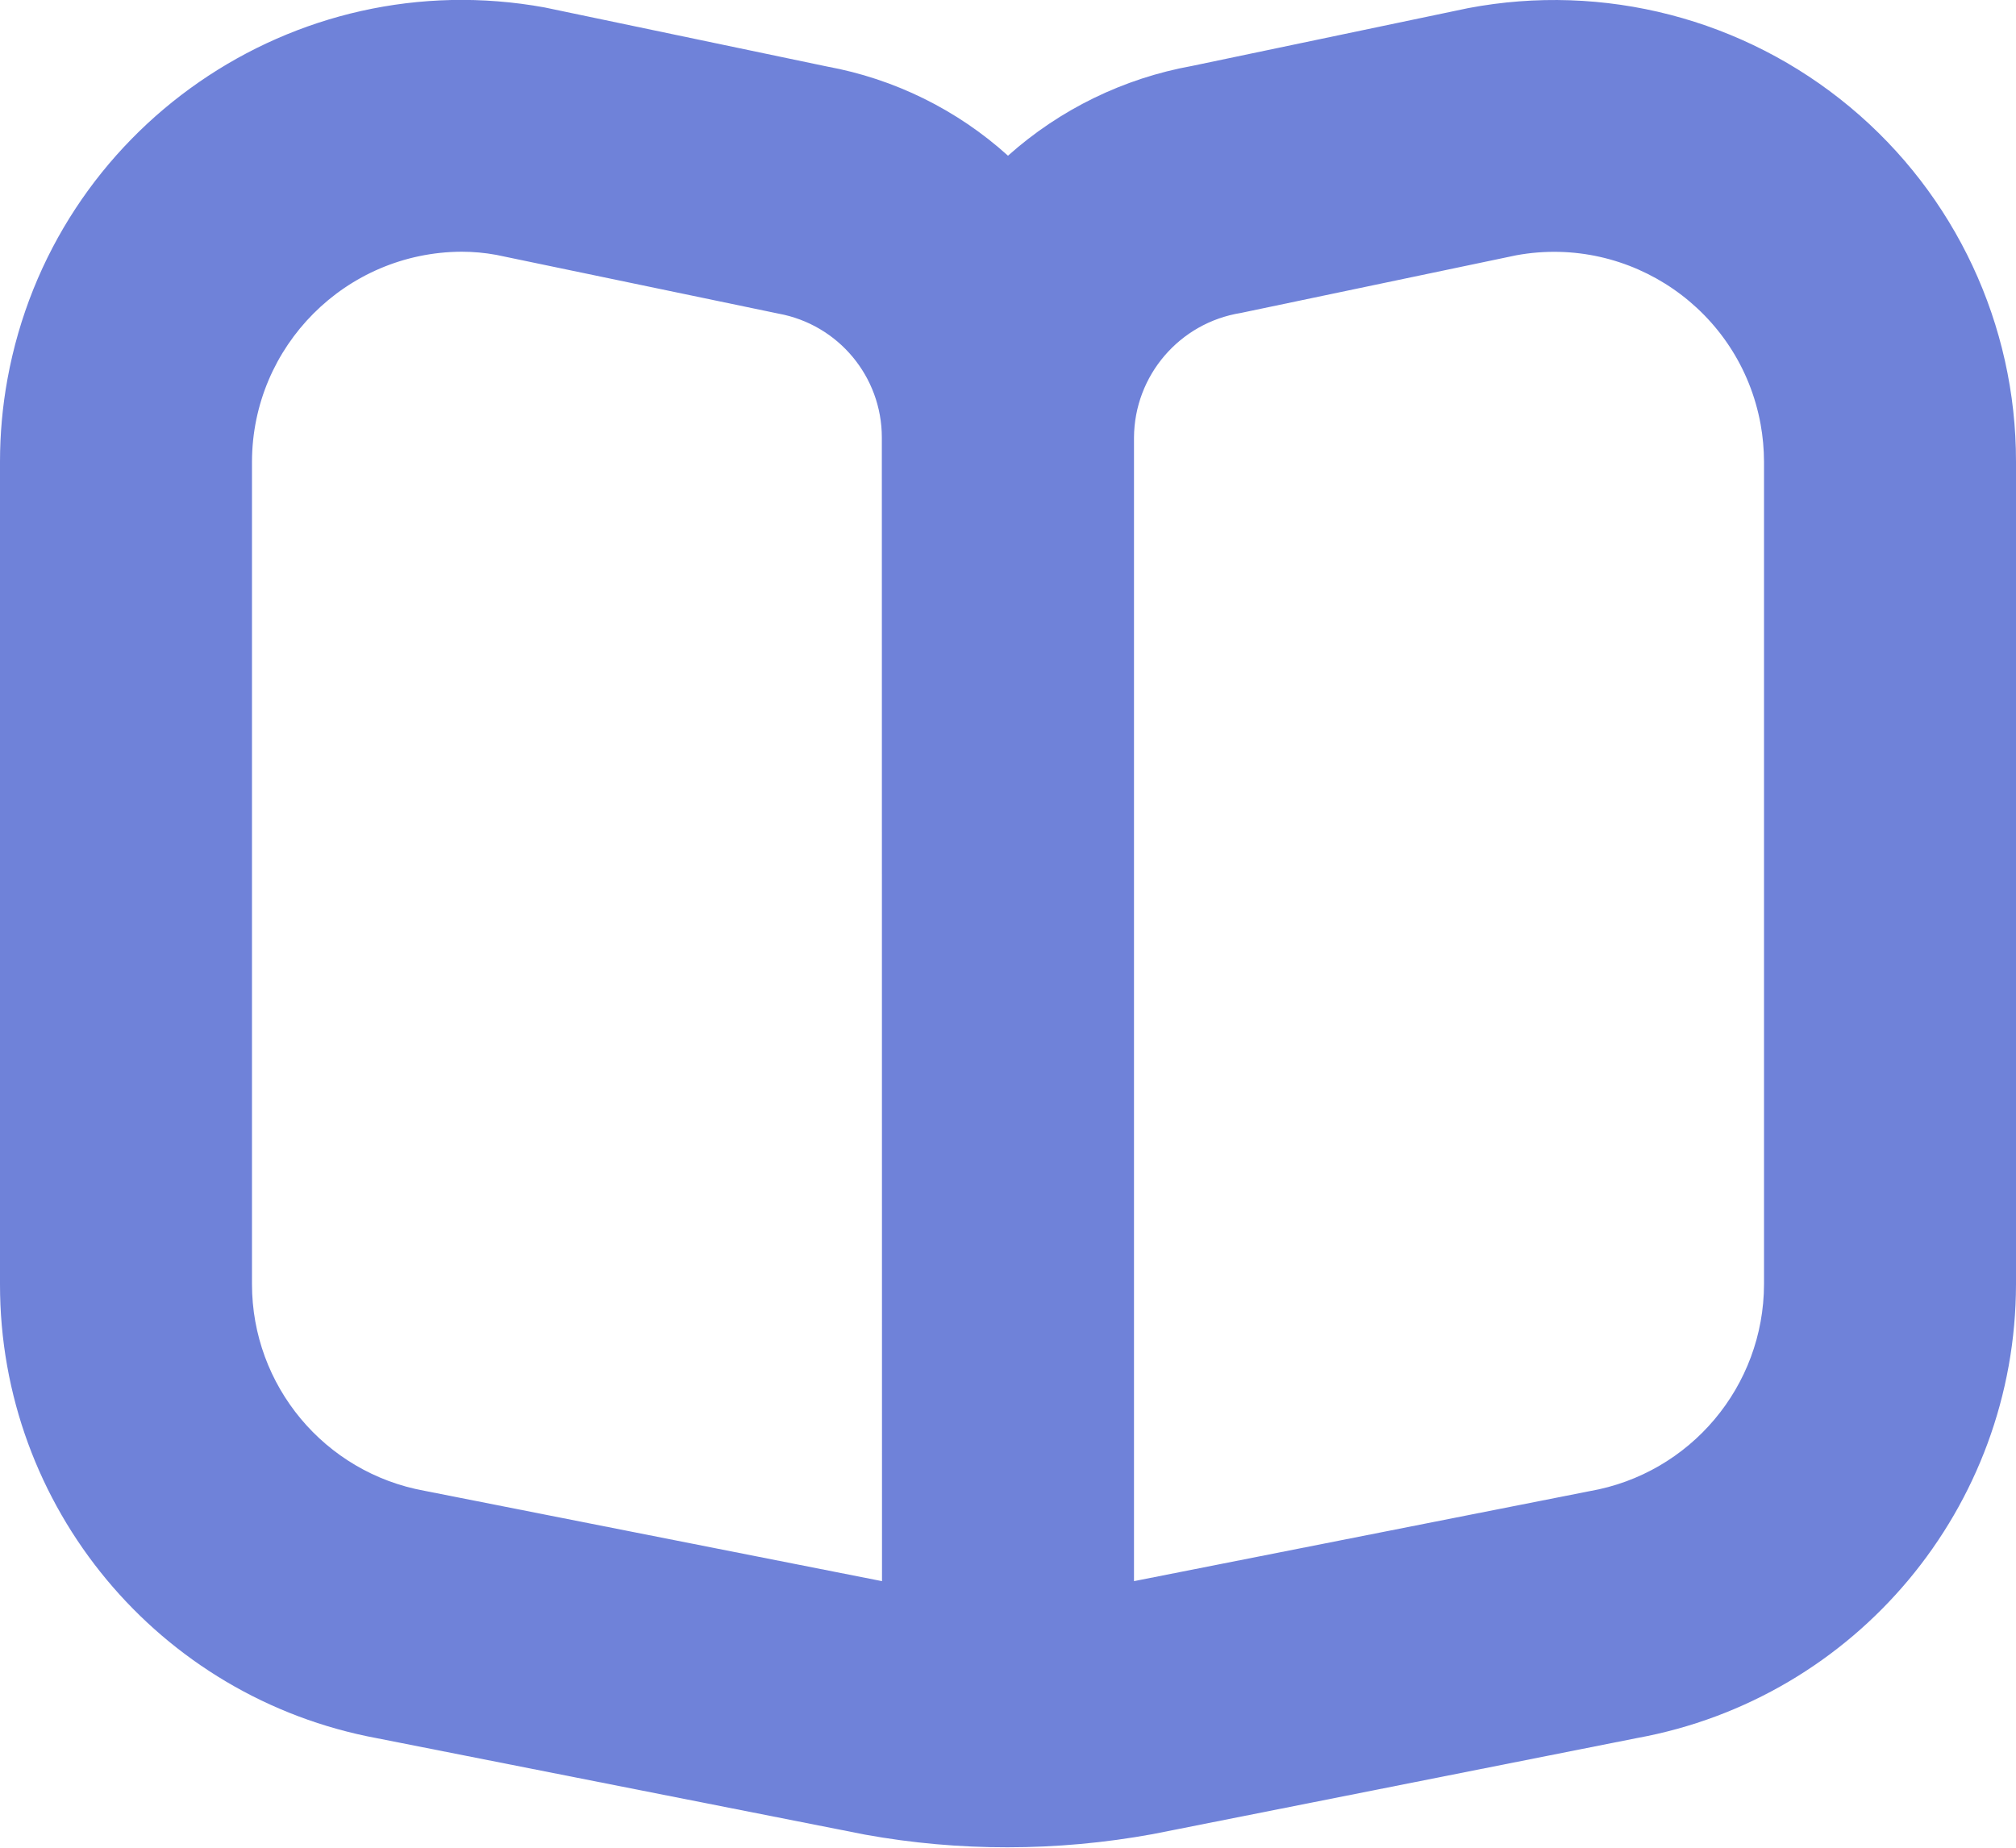
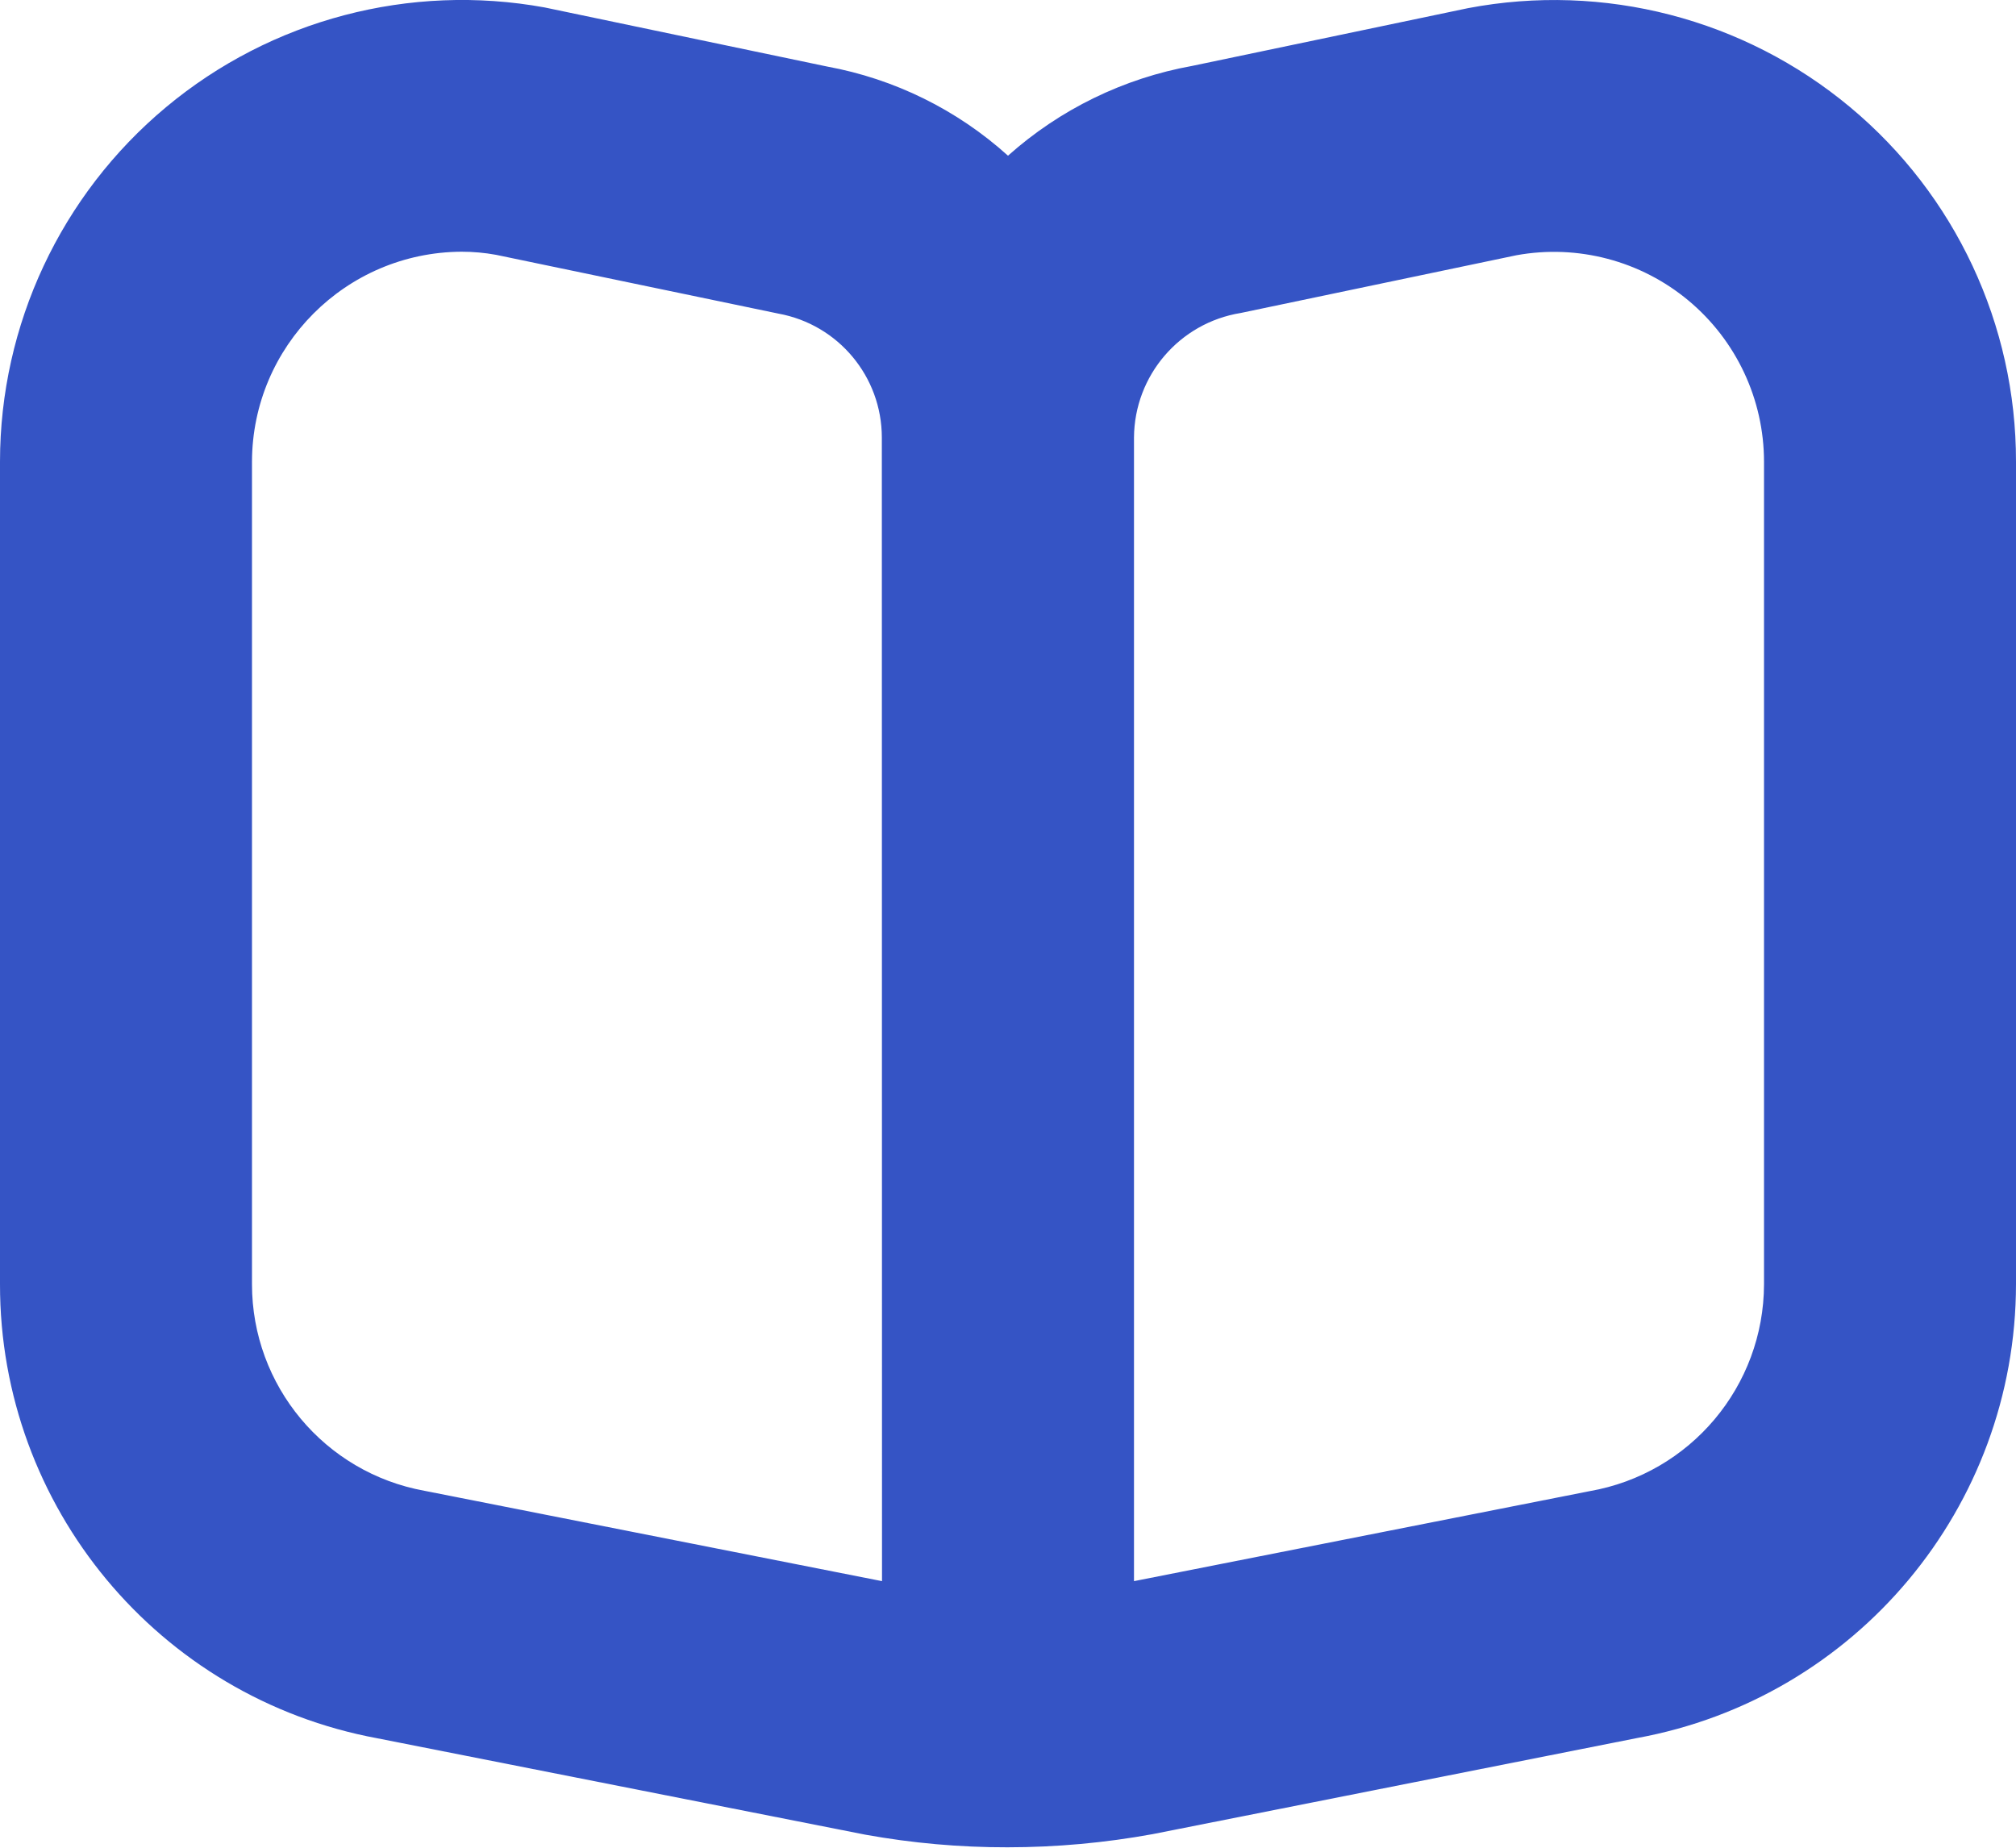
- <svg xmlns="http://www.w3.org/2000/svg" id="Calque_1" data-name="Calque 1" viewBox="0 0 34.914 32">
-   <path id="book-alt" d="M32.04,1.855c-1.838-1.532-4.265-2.161-6.615-1.714l-4.776,1c-1.187.214-2.292.752-3.192,1.556-.881-.796-1.967-1.331-3.135-1.545L9.433.129C5.086-.662.921,2.22.129,6.567c-.086.472-.129.951-.129,1.43v14.245c-.005,3.856,2.744,7.165,6.536,7.867l8.448,1.669c.813.147,1.638.22,2.464.219.843,0,1.685-.077,2.514-.228l8.382-1.663c3.803-.691,6.568-4.001,6.57-7.866V7.997c.003-2.373-1.051-4.624-2.874-6.142ZM15.275,27.387l-7.924-1.565c-1.73-.314-2.987-1.821-2.987-3.579V7.997c.005-2.003,1.625-3.627,3.628-3.637.201,0,.402.018.6.054l4.889,1.018c1.037.189,1.791,1.092,1.791,2.146l.003,19.809ZM30.55,22.243c-.003,1.769-1.276,3.281-3.019,3.585l-7.892,1.559V7.578c.007-1.074.789-1.986,1.849-2.157l4.775-1c1.976-.359,3.869.952,4.228,2.928.039.214.058.43.059.648v14.246Z" fill="#6f82d9" />
+ <svg xmlns="http://www.w3.org/2000/svg" width="34.914" height="32" viewBox="0 0 34.914 32">
+   <path id="book-alt" d="M32.04,2.858a8,8,0,0,0-6.615-1.714l-4.776,1A6.528,6.528,0,0,0,17.457,3.7a6.4,6.4,0,0,0-3.135-1.545L9.433,1.132A8,8,0,0,0,0,9V23.245a7.99,7.99,0,0,0,6.536,7.867l8.448,1.669A13.72,13.72,0,0,0,17.448,33a14.05,14.05,0,0,0,2.514-.228l8.382-1.663a8,8,0,0,0,6.57-7.866V9A7.982,7.982,0,0,0,32.04,2.858ZM15.275,28.39,7.351,26.825a3.637,3.637,0,0,1-2.987-3.579V9A3.647,3.647,0,0,1,7.992,5.363a3.324,3.324,0,0,1,.6.054l4.889,1.018a2.182,2.182,0,0,1,1.791,2.146ZM30.55,23.246a3.646,3.646,0,0,1-3.019,3.585L19.639,28.39V8.581a2.2,2.2,0,0,1,1.849-2.157l4.775-1A3.637,3.637,0,0,1,30.55,9Z" transform="translate(0 -1.003)" fill="#3554c5" />
</svg>
